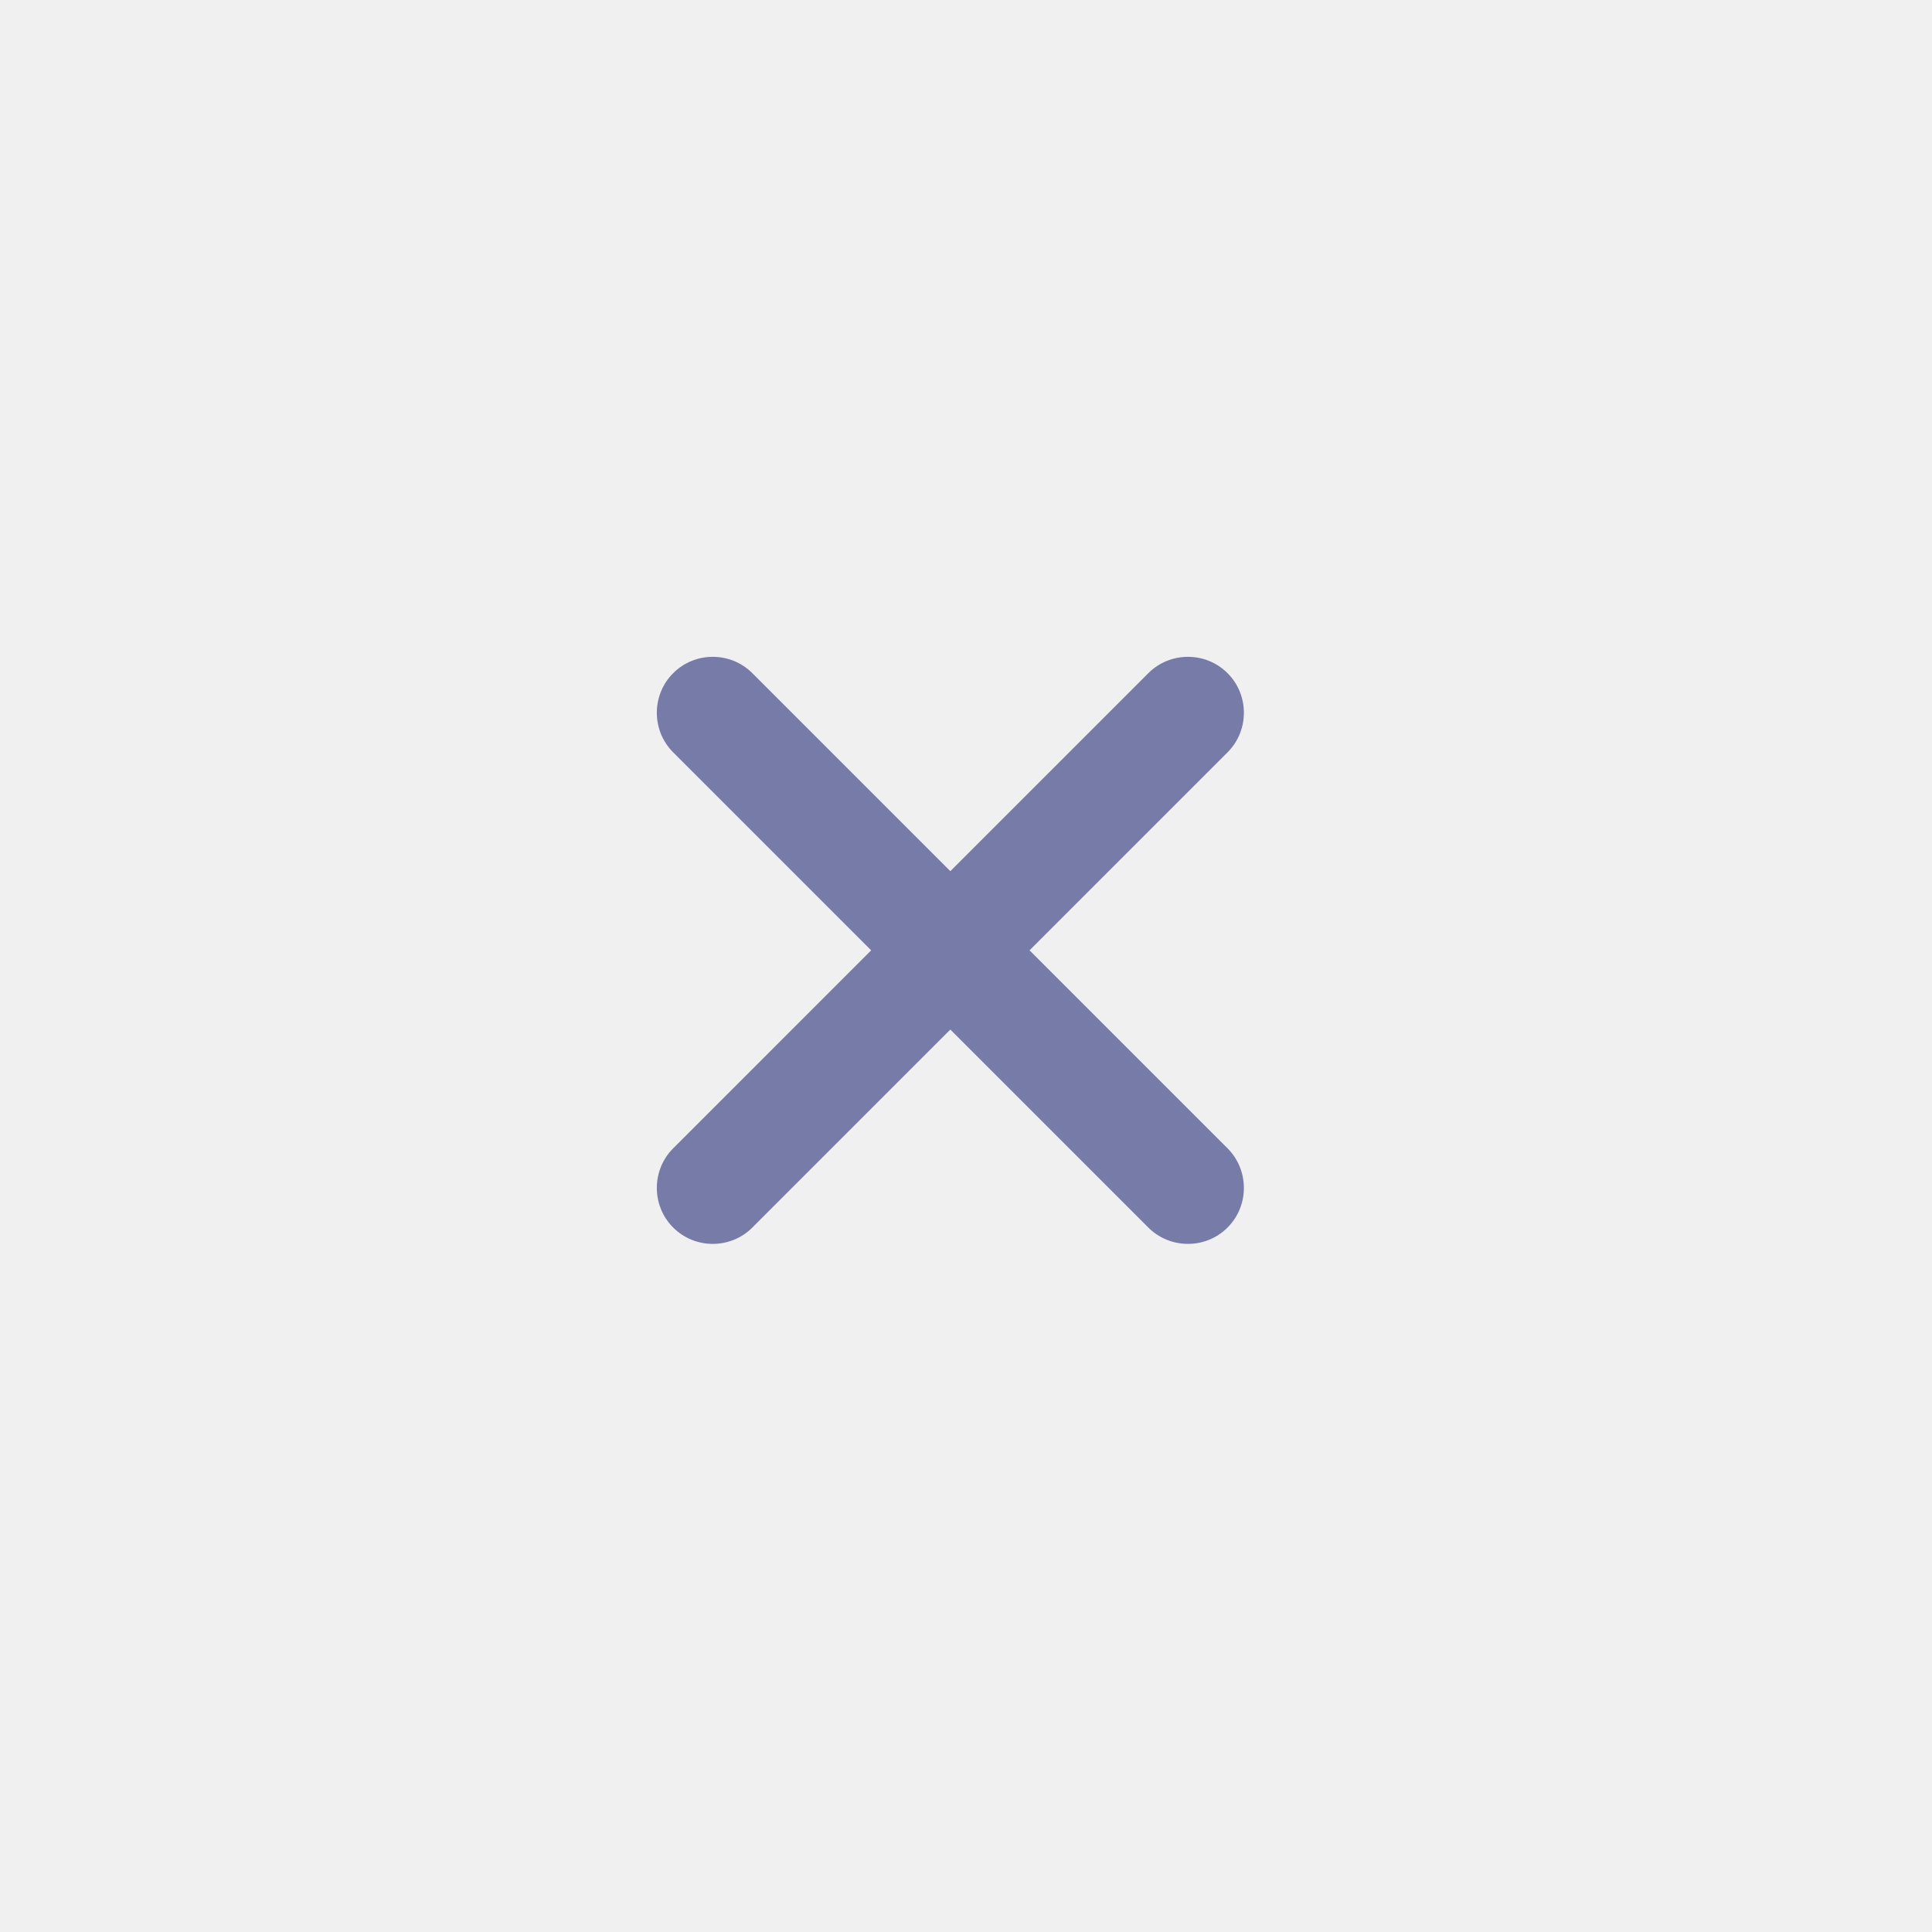
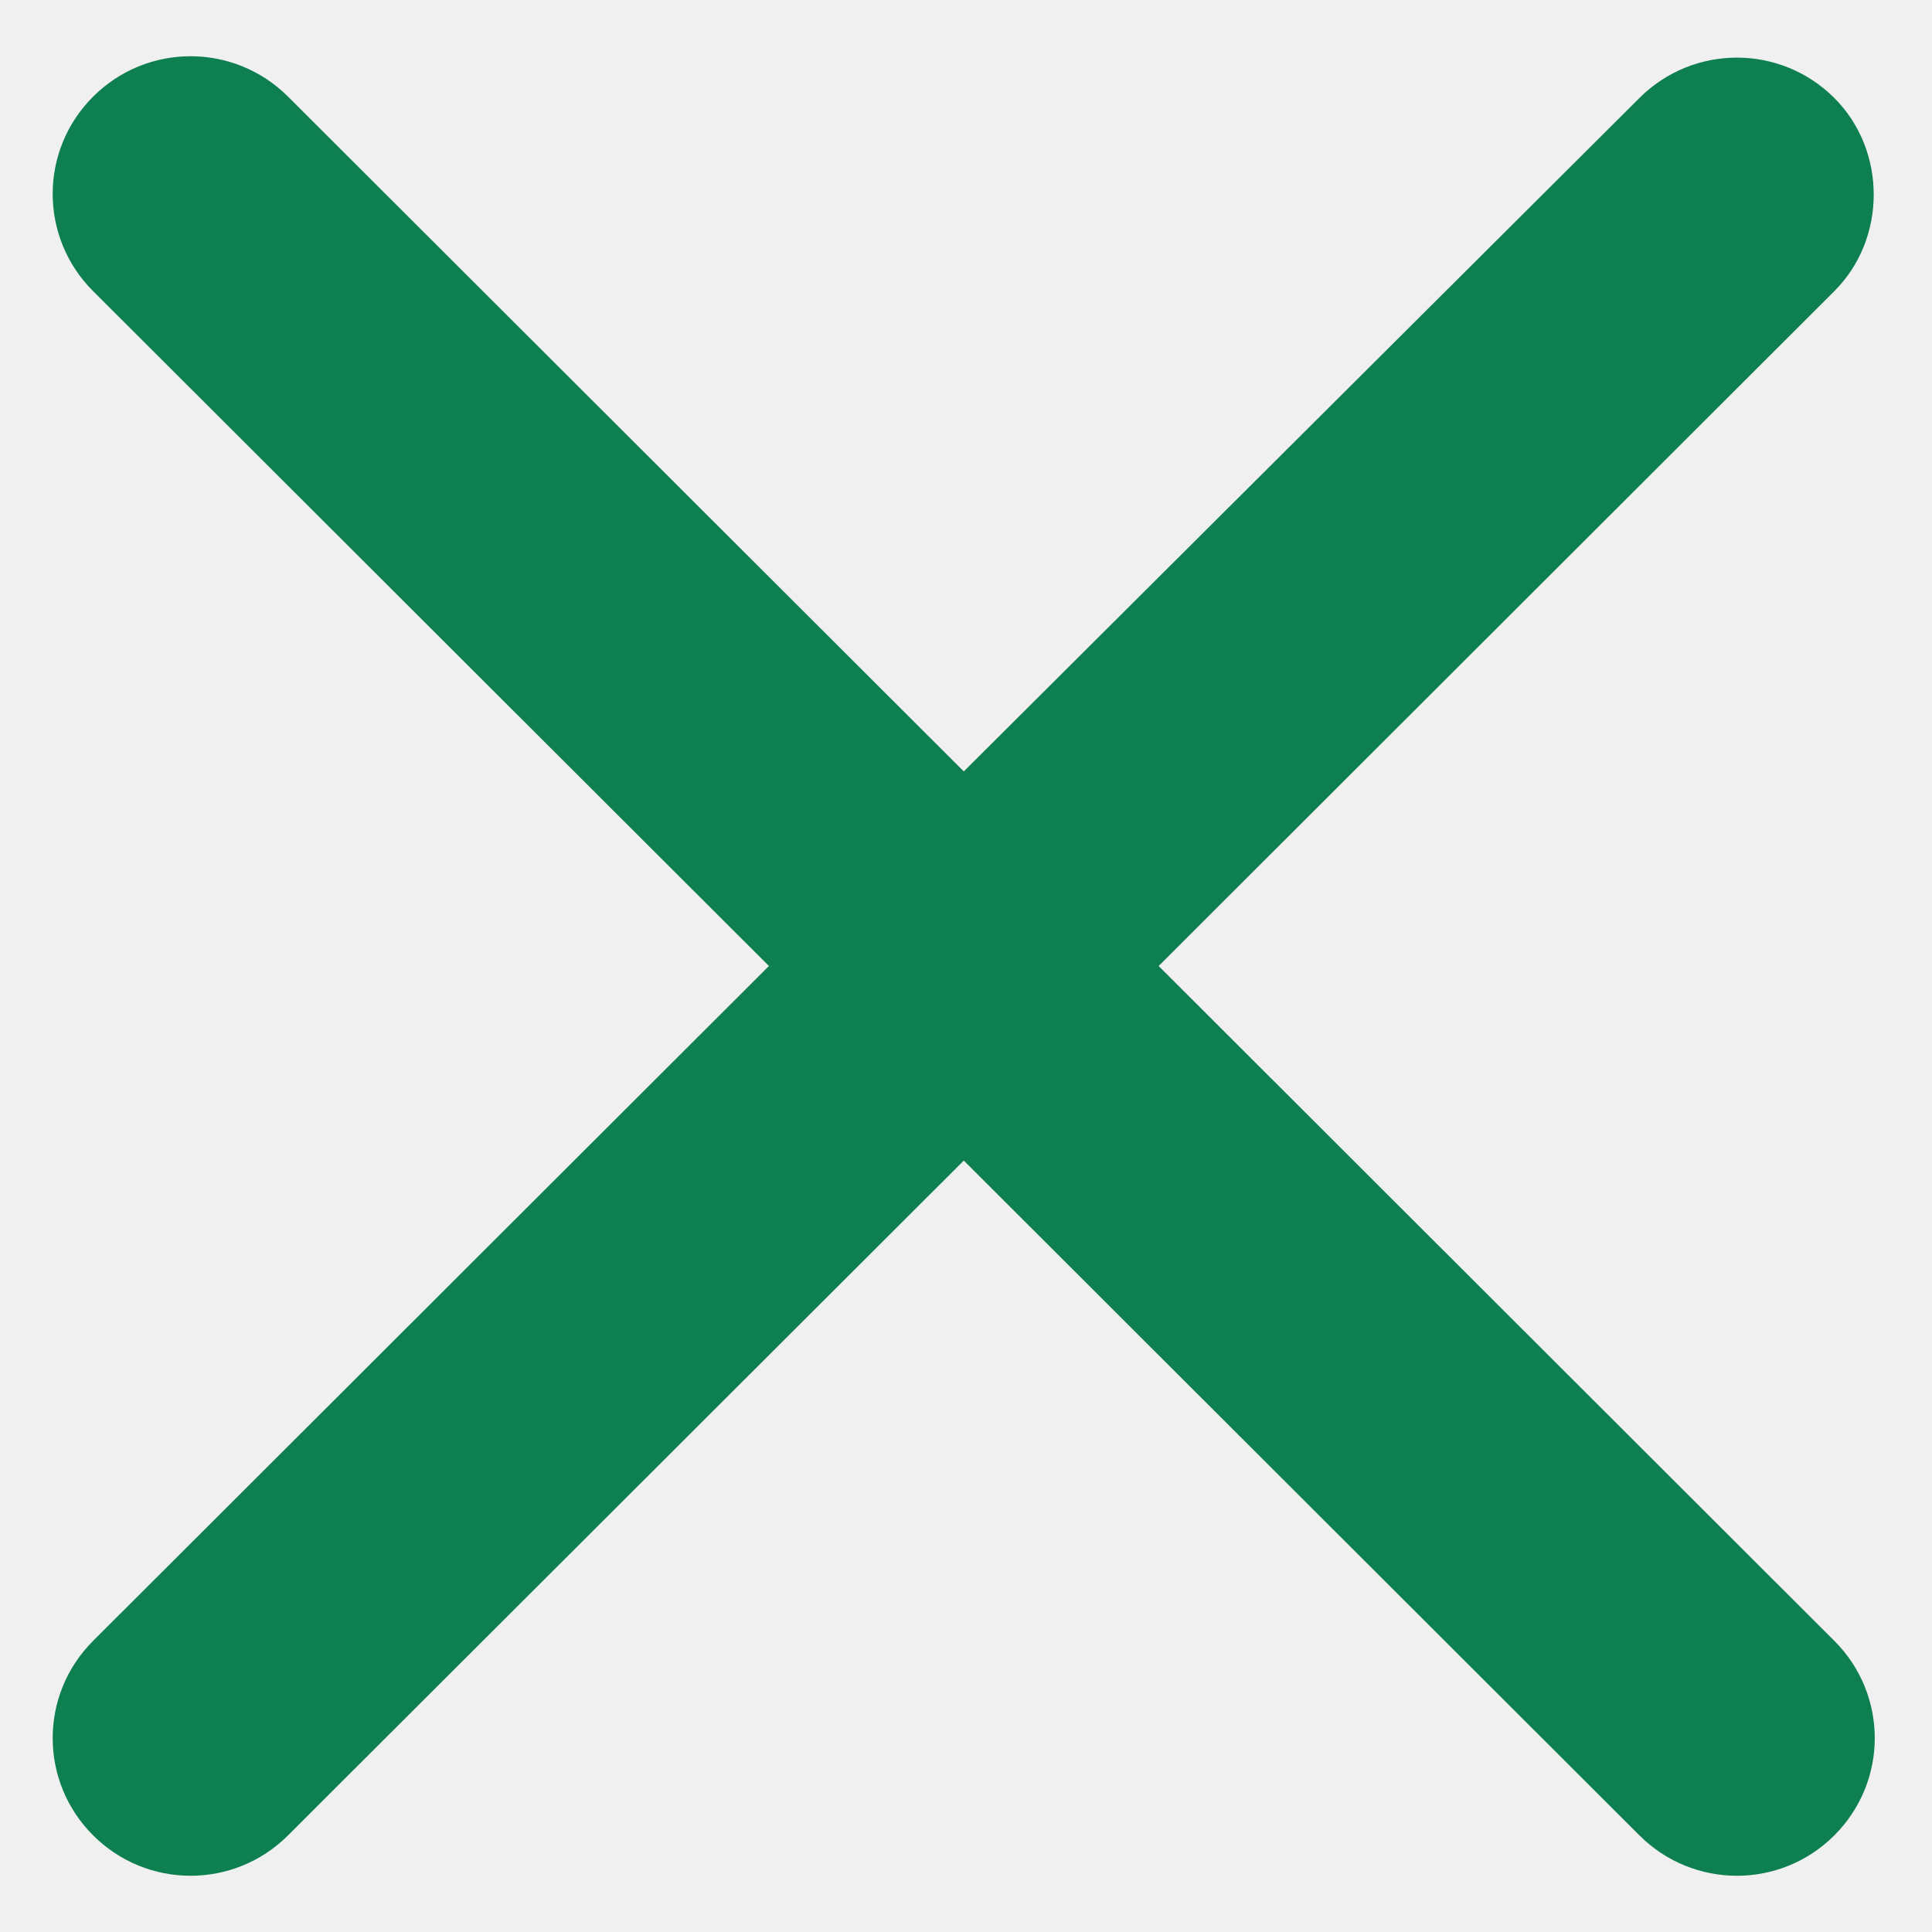
- <svg xmlns="http://www.w3.org/2000/svg" width="46" height="46" viewBox="0 0 46 46" fill="none">
-   <g clip-path="url(#clip0_1783:13037)">
-     <path d="M29.227 17.913L24.513 22.627L29.227 27.341C29.746 27.86 29.746 28.709 29.227 29.227C28.709 29.746 27.86 29.746 27.341 29.227L22.627 24.513L17.913 29.227C17.395 29.746 16.546 29.746 16.028 29.227C15.509 28.709 15.509 27.86 16.028 27.341L20.742 22.627L16.028 17.913C15.509 17.395 15.509 16.546 16.028 16.028C16.546 15.509 17.395 15.509 17.913 16.028L22.627 20.742L27.341 16.028C27.86 15.509 28.709 15.509 29.227 16.028C29.746 16.546 29.746 17.395 29.227 17.913Z" fill="#767BA8" />
-   </g>
-   <defs>
-     <clipPath id="clip0_1783:13037">
-       <rect width="32" height="32" fill="white" transform="translate(0 22.6274) rotate(-45)" />
-     </clipPath>
-   </defs>
+ <svg xmlns="http://www.w3.org/2000/svg" width="14" height="14" viewBox="0 0 14 14" fill="none">
+   <path d="M13.292 0.71C12.902 0.32 12.271 0.32 11.88 0.71L6.984 5.59L2.087 0.7C1.696 0.31 1.066 0.31 0.675 0.7C0.284 1.09 0.284 1.72 0.675 2.11L5.572 7L0.675 11.89C0.284 12.28 0.284 12.91 0.675 13.3C1.066 13.69 1.696 13.69 2.087 13.3L6.984 8.41L11.88 13.3C12.271 13.69 12.902 13.69 13.292 13.3C13.683 12.91 13.683 12.28 13.292 11.89L8.396 7L13.292 2.11C13.673 1.73 13.673 1.09 13.292 0.71Z" fill="#0D7F50" />
</svg>
